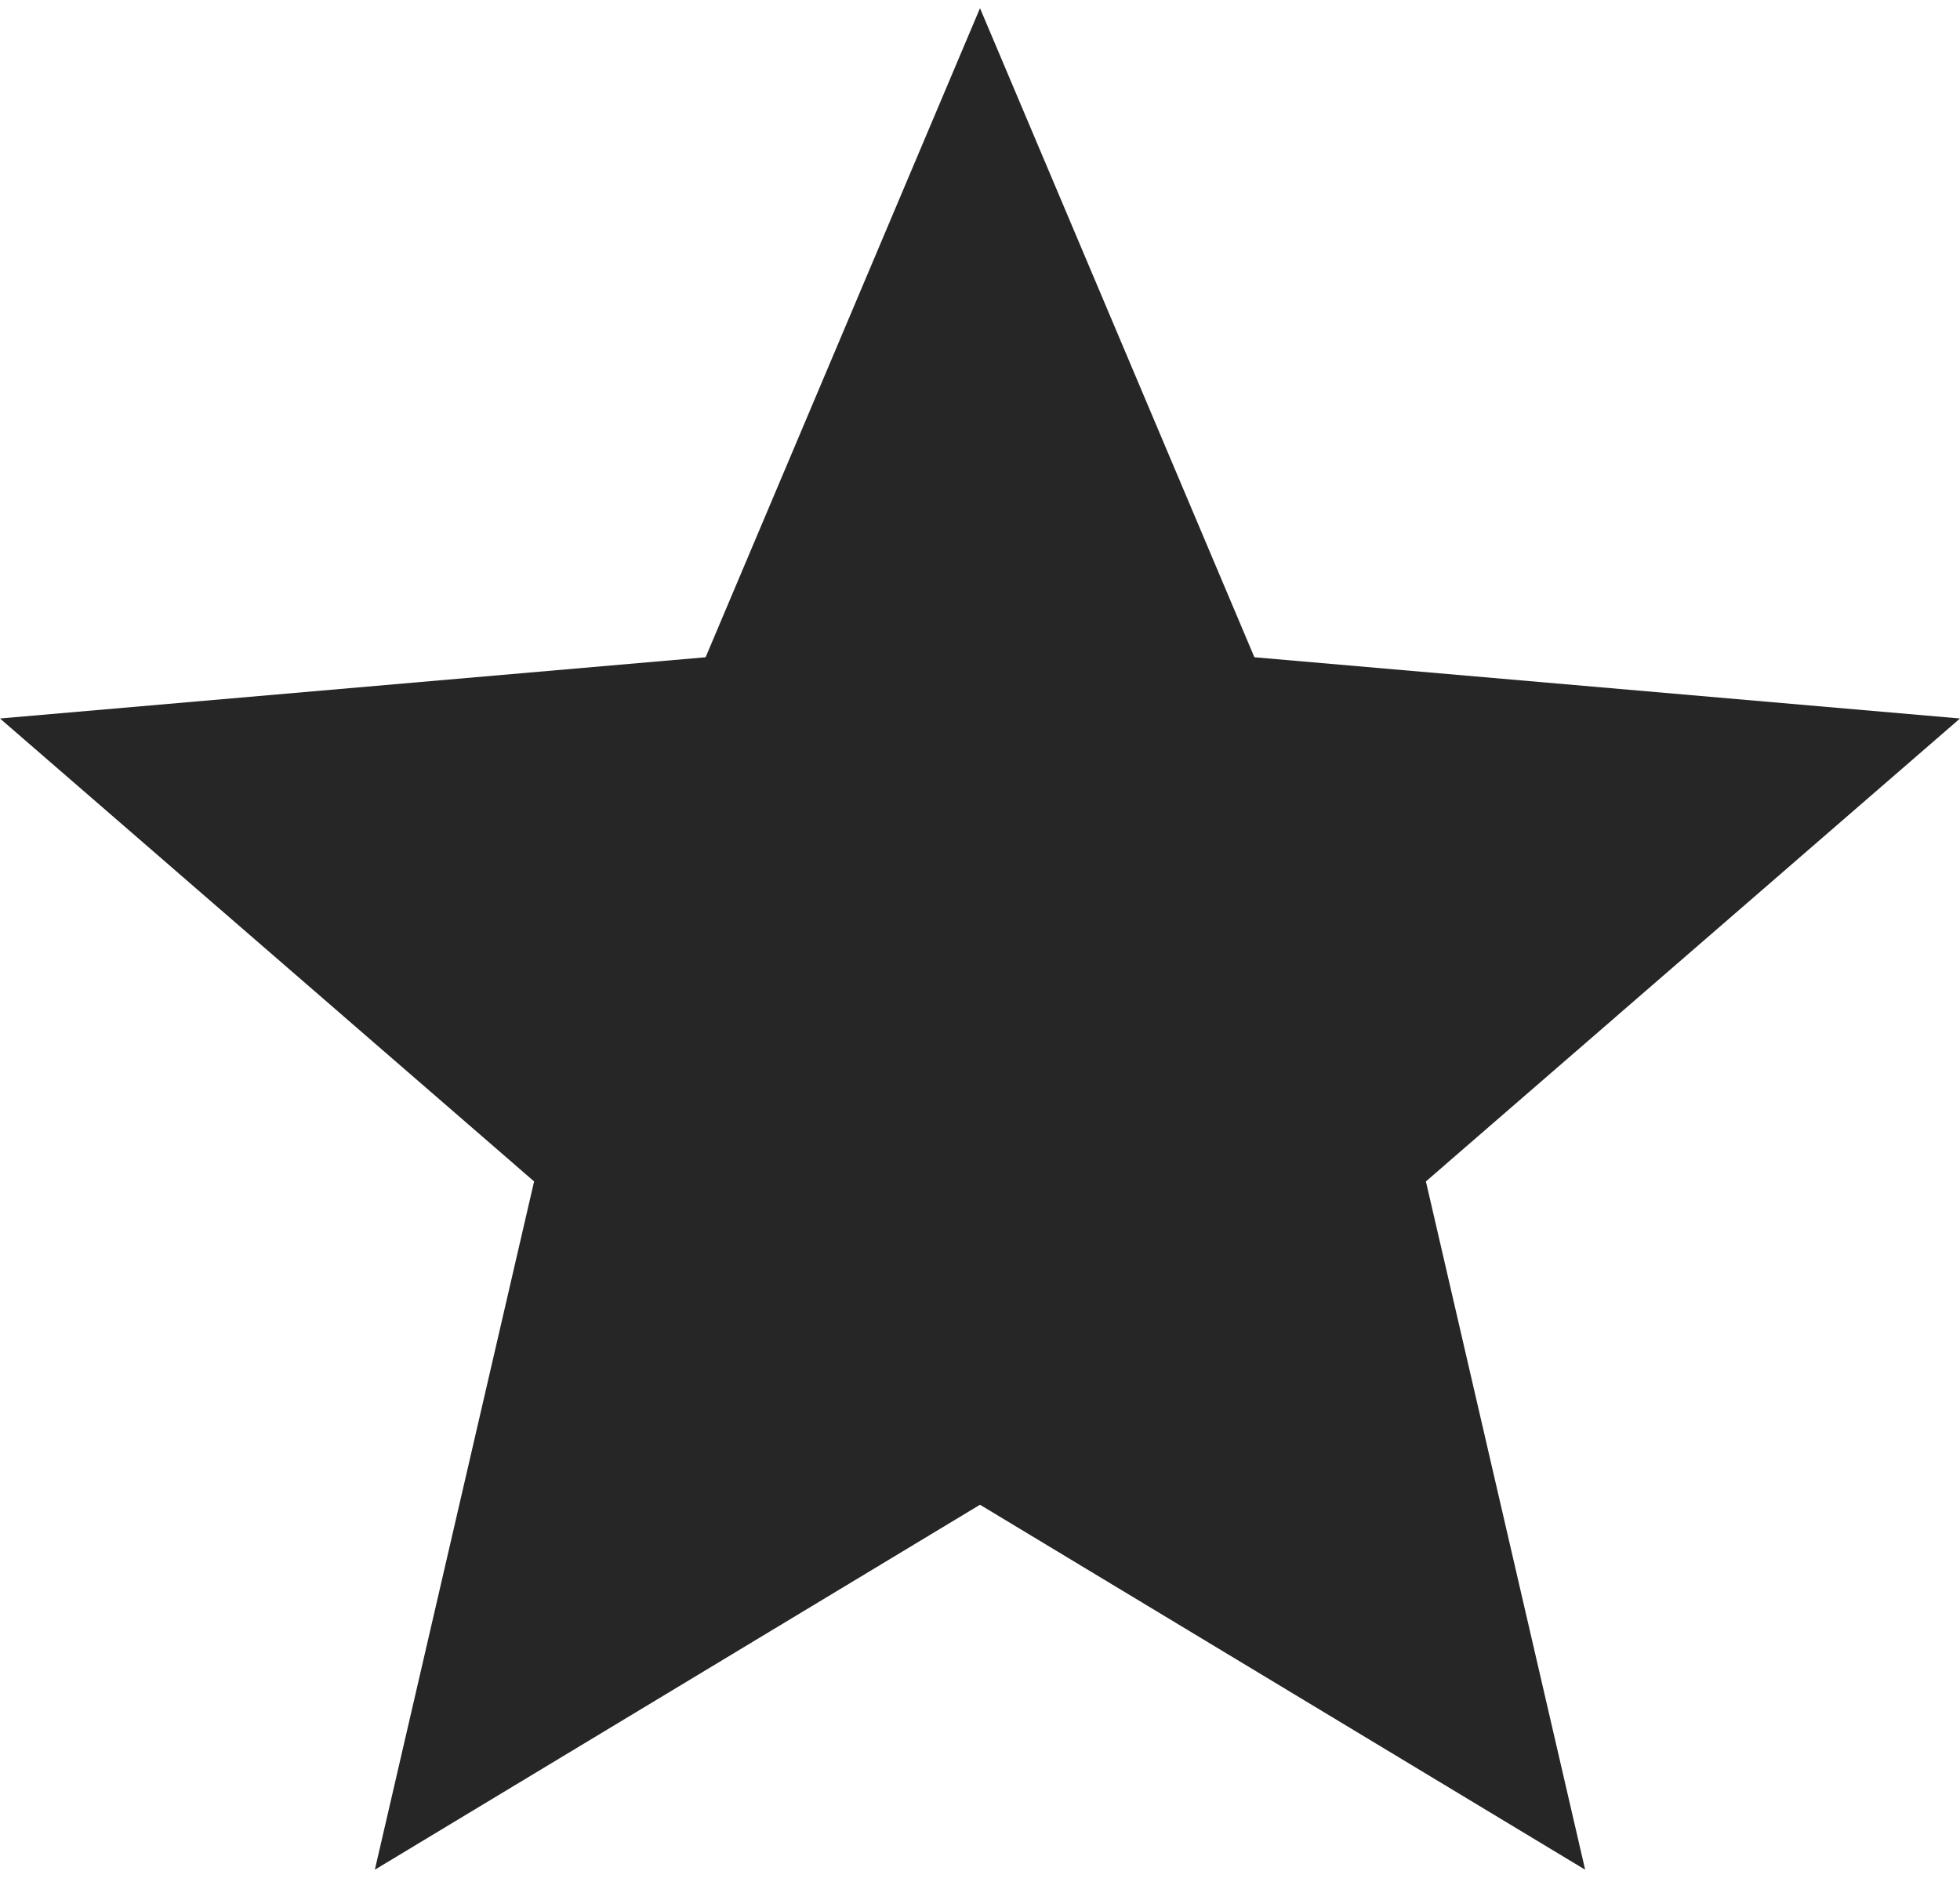
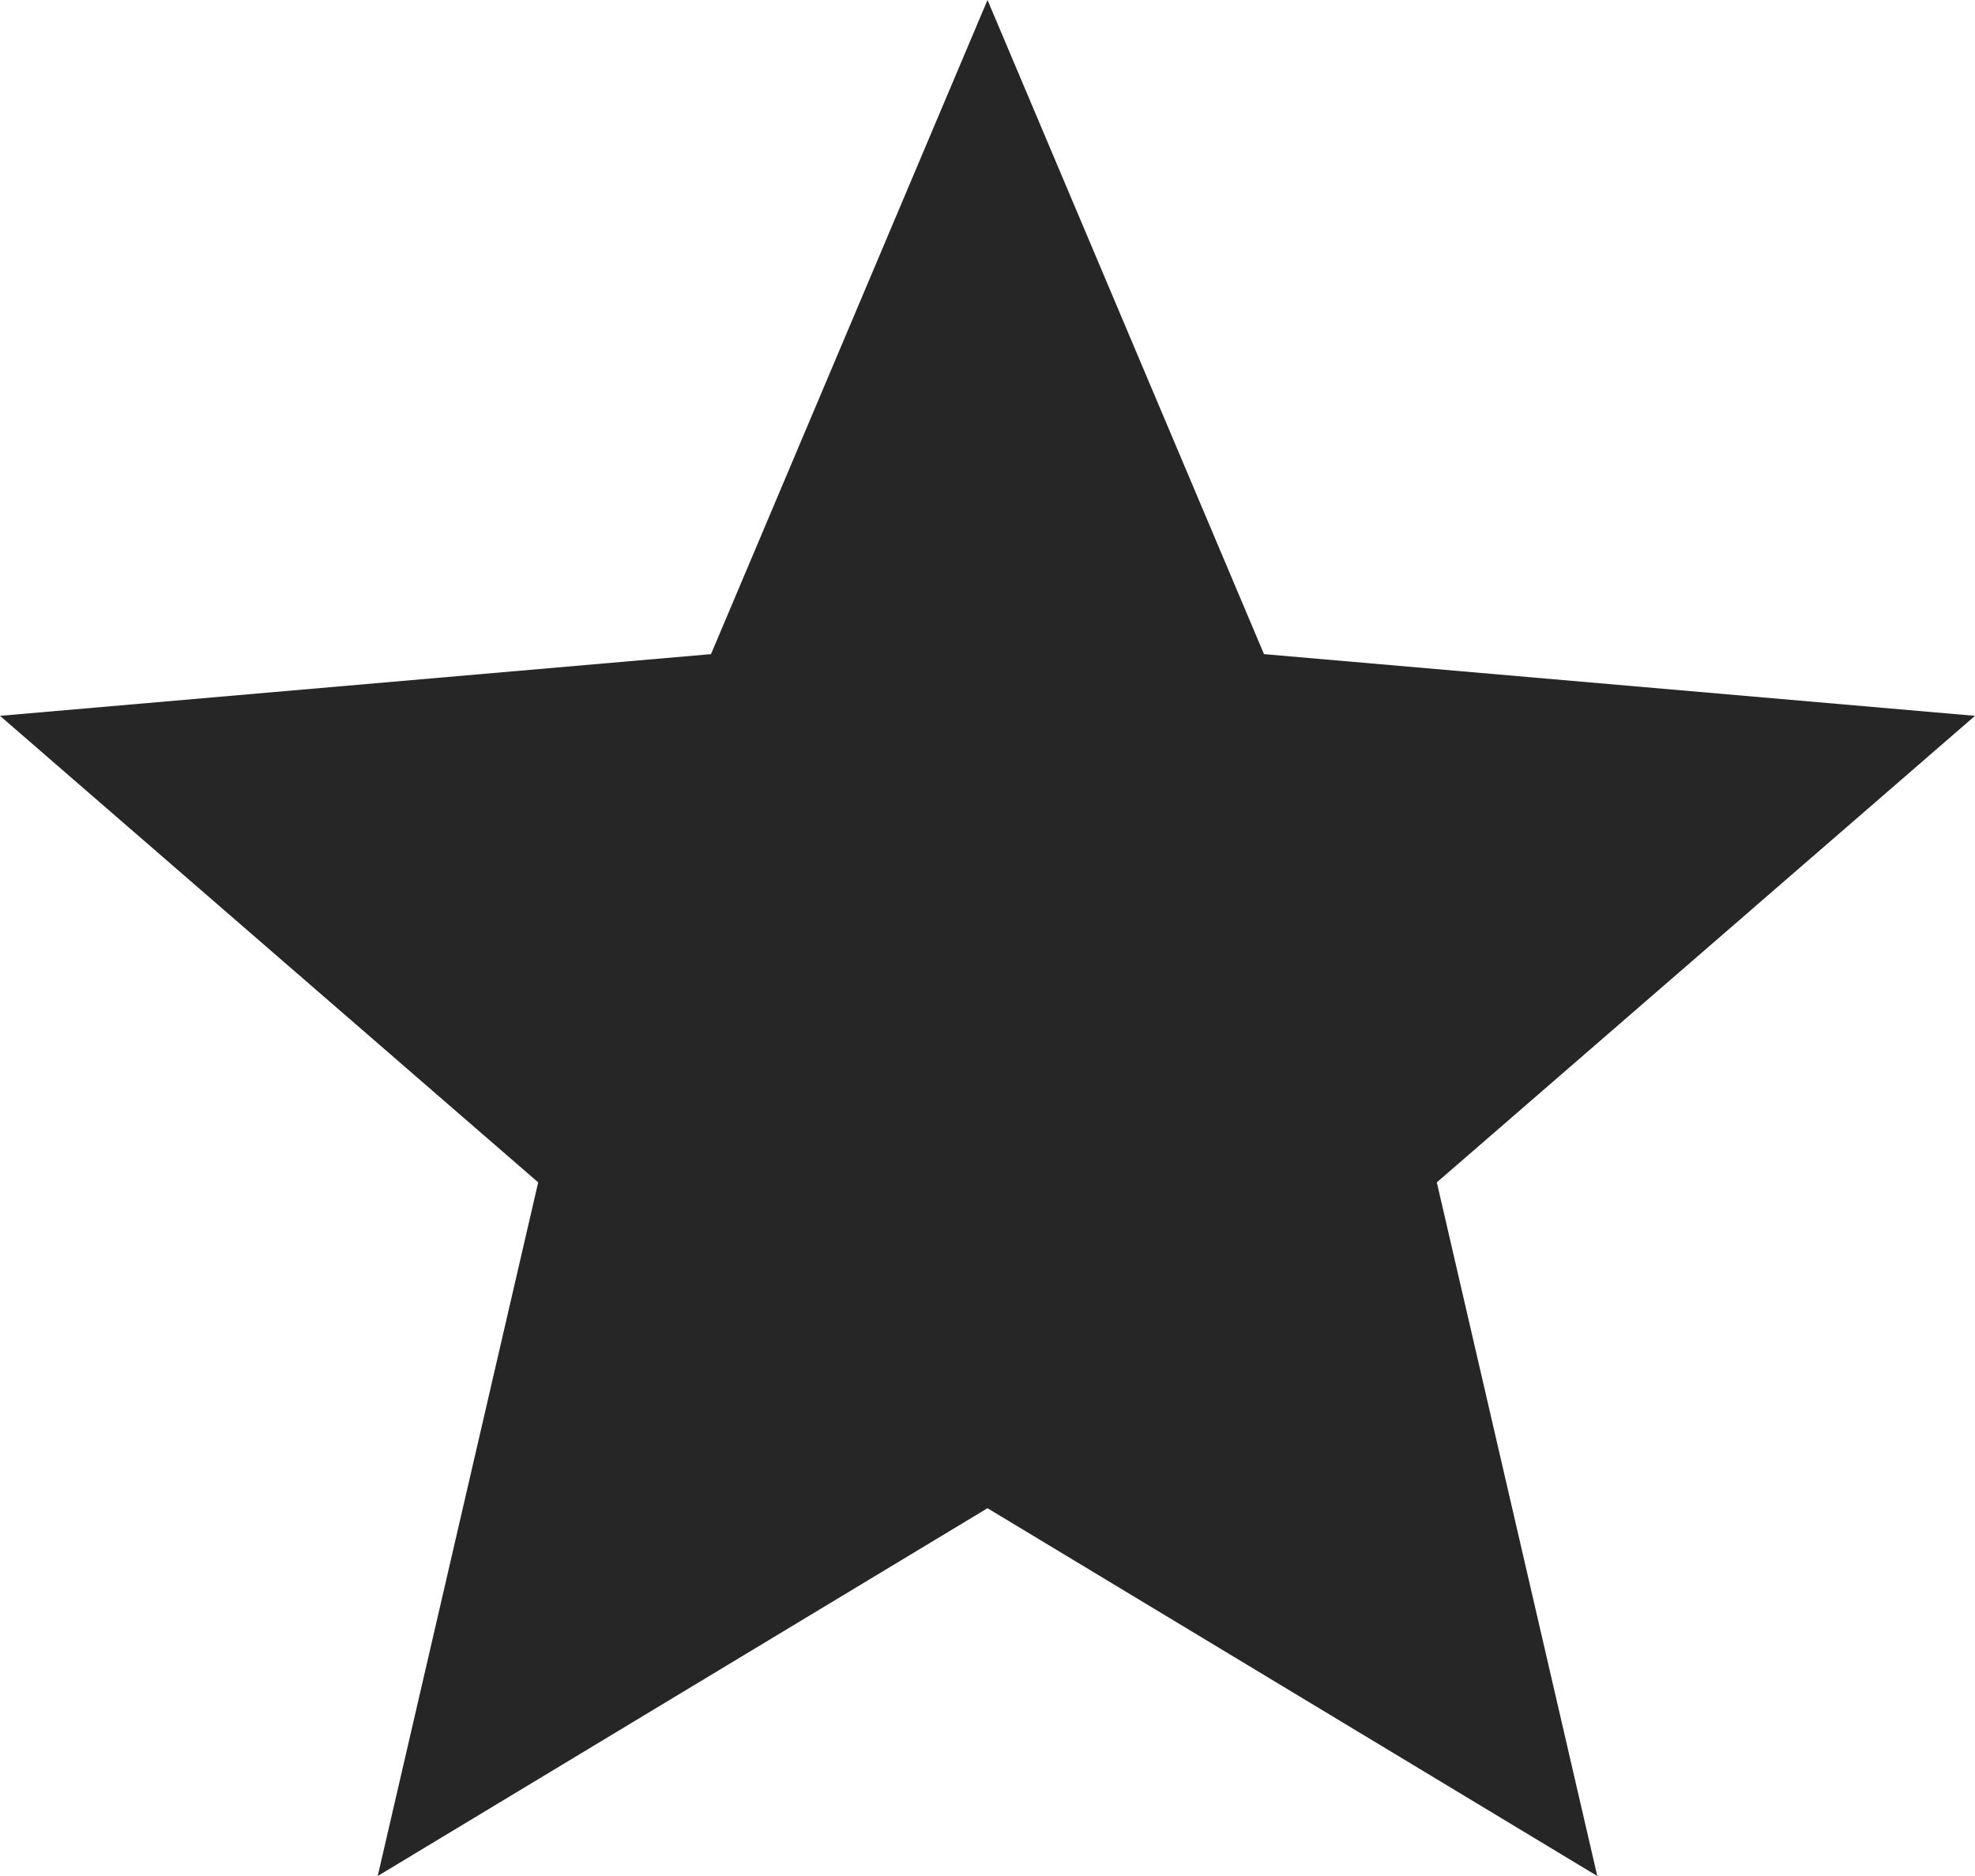
- <svg viewBox="80 -880 800 760" width="24px" height="23px" fill="#262626" aria-label="star fill">
+ <svg viewBox="80 -880 800 760" width="24px" height="22.8px" fill="#262626" aria-label="star fill">
  <path d="m233-120 65-281L80-590l288-25 112-265 112 265 288 25-218 189 65 281-247-149-247 149Z">
  </path>
</svg>
